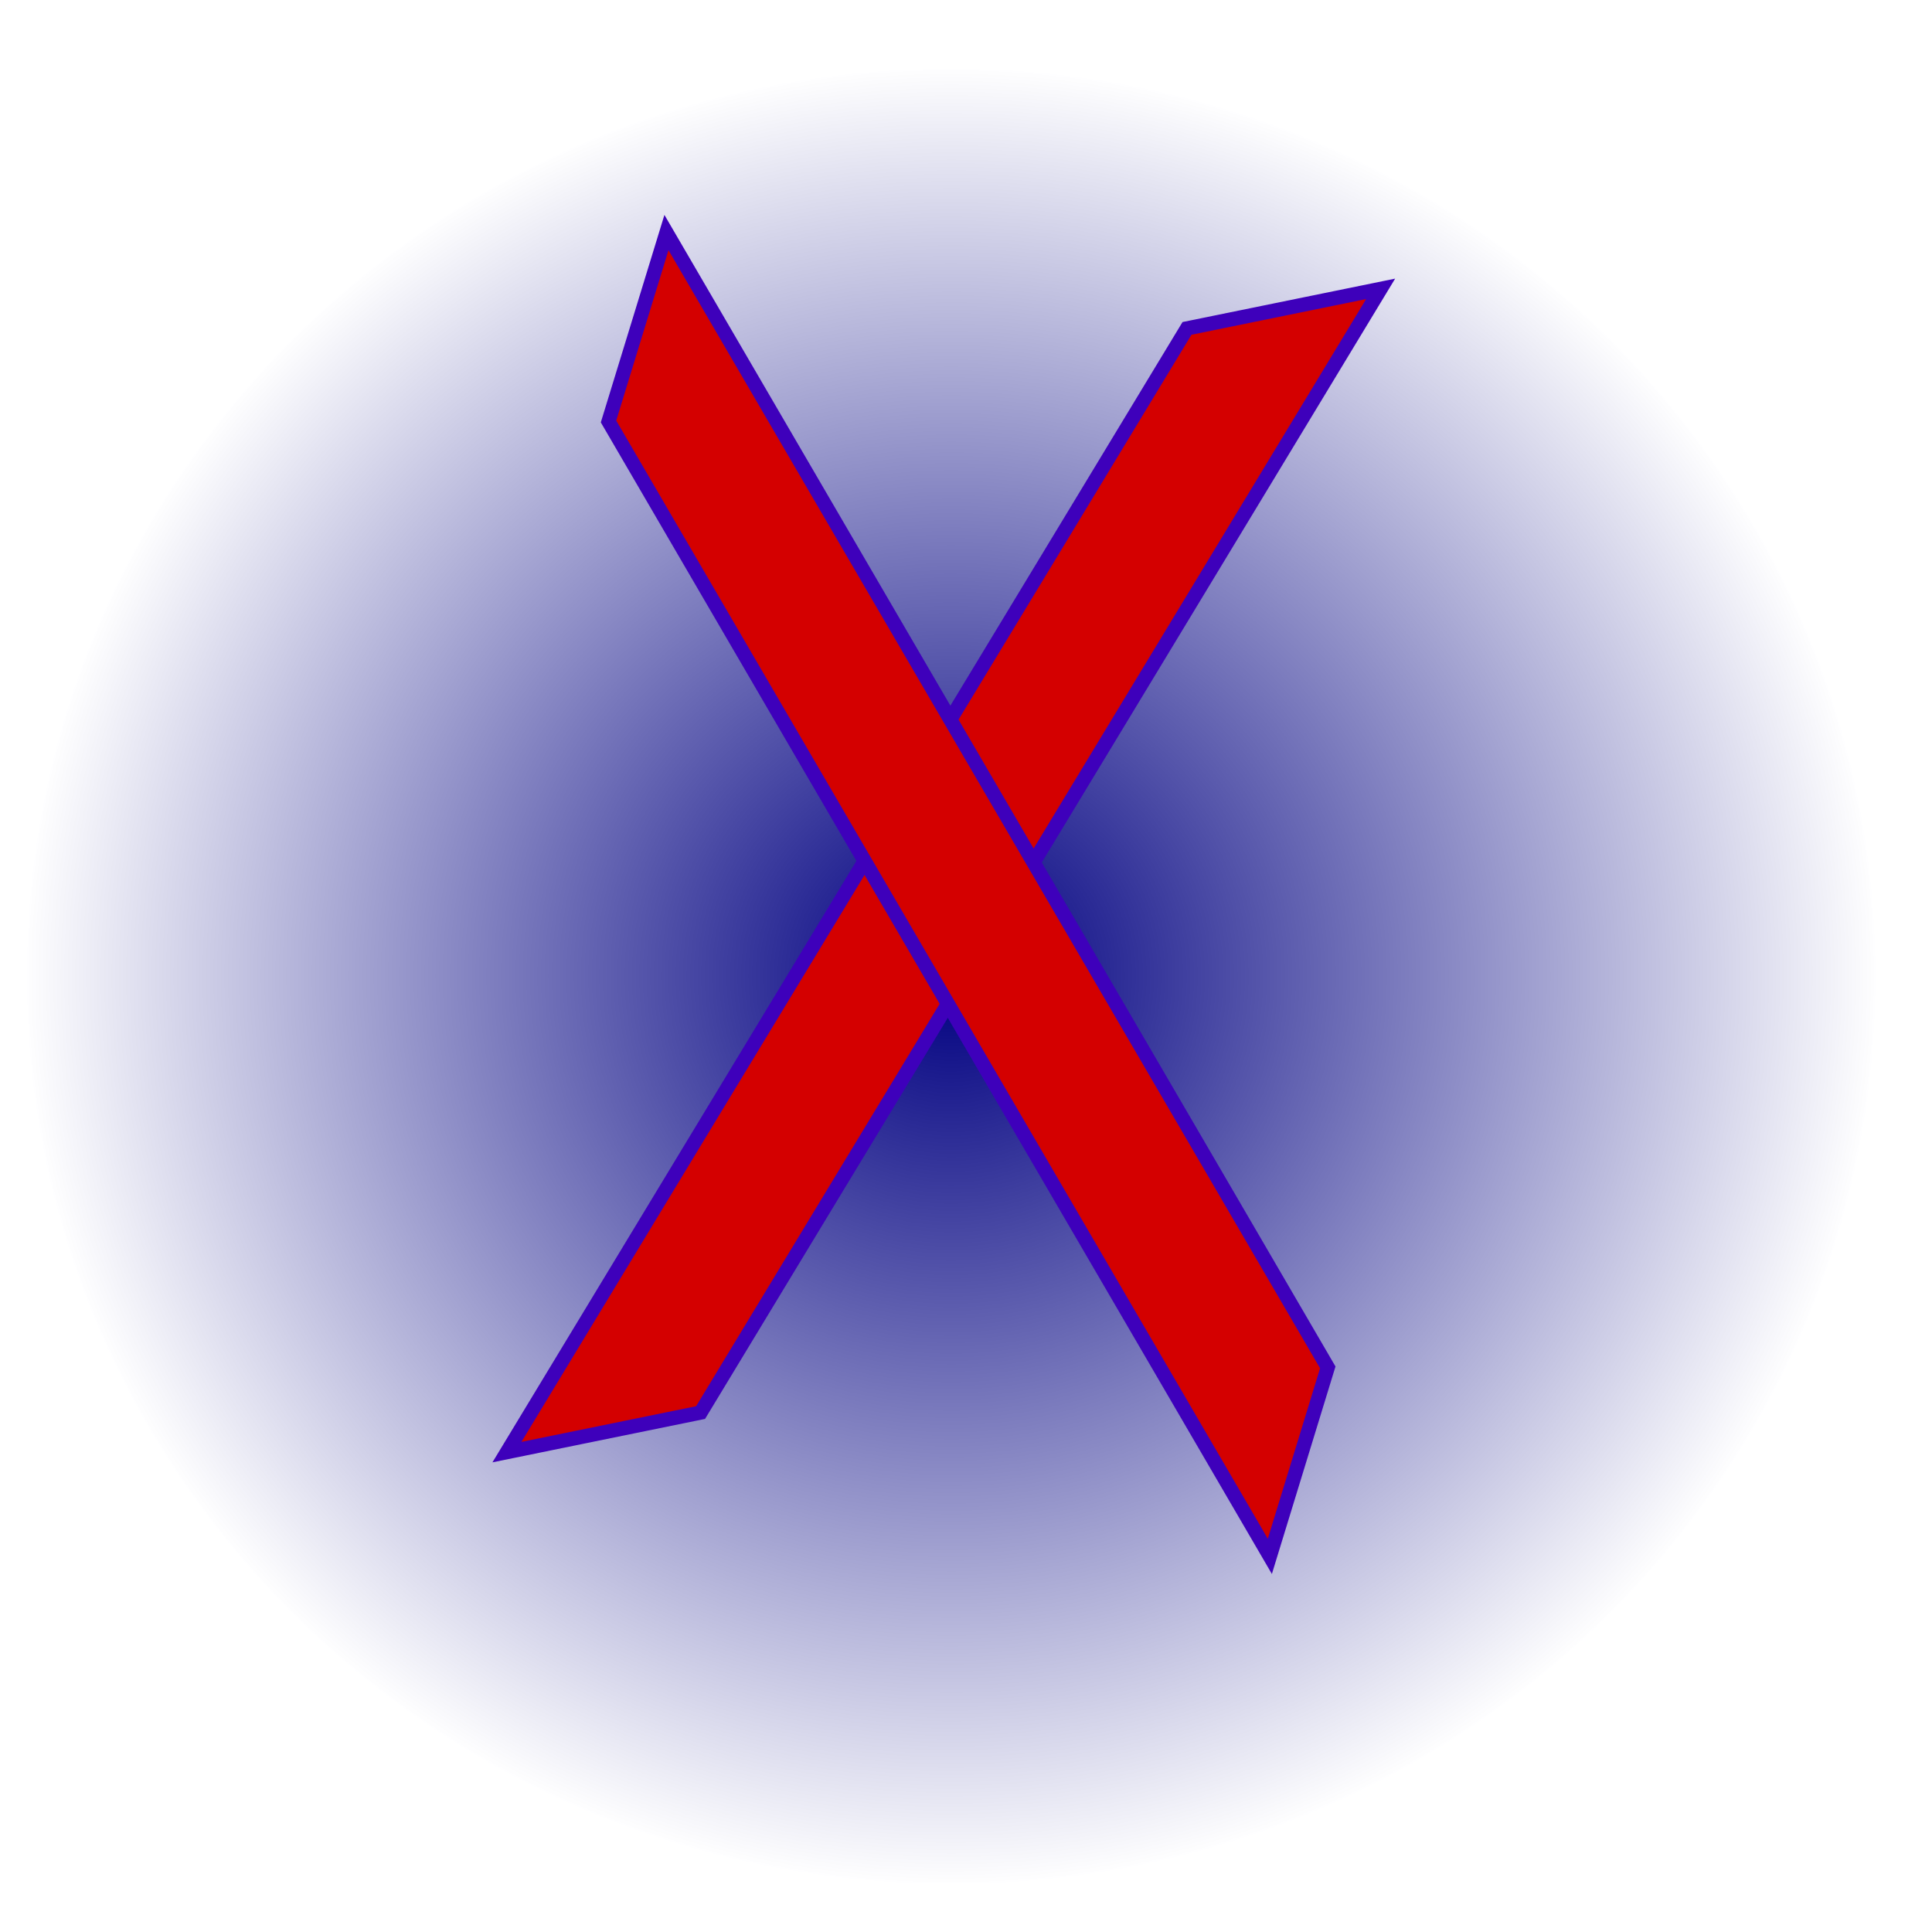
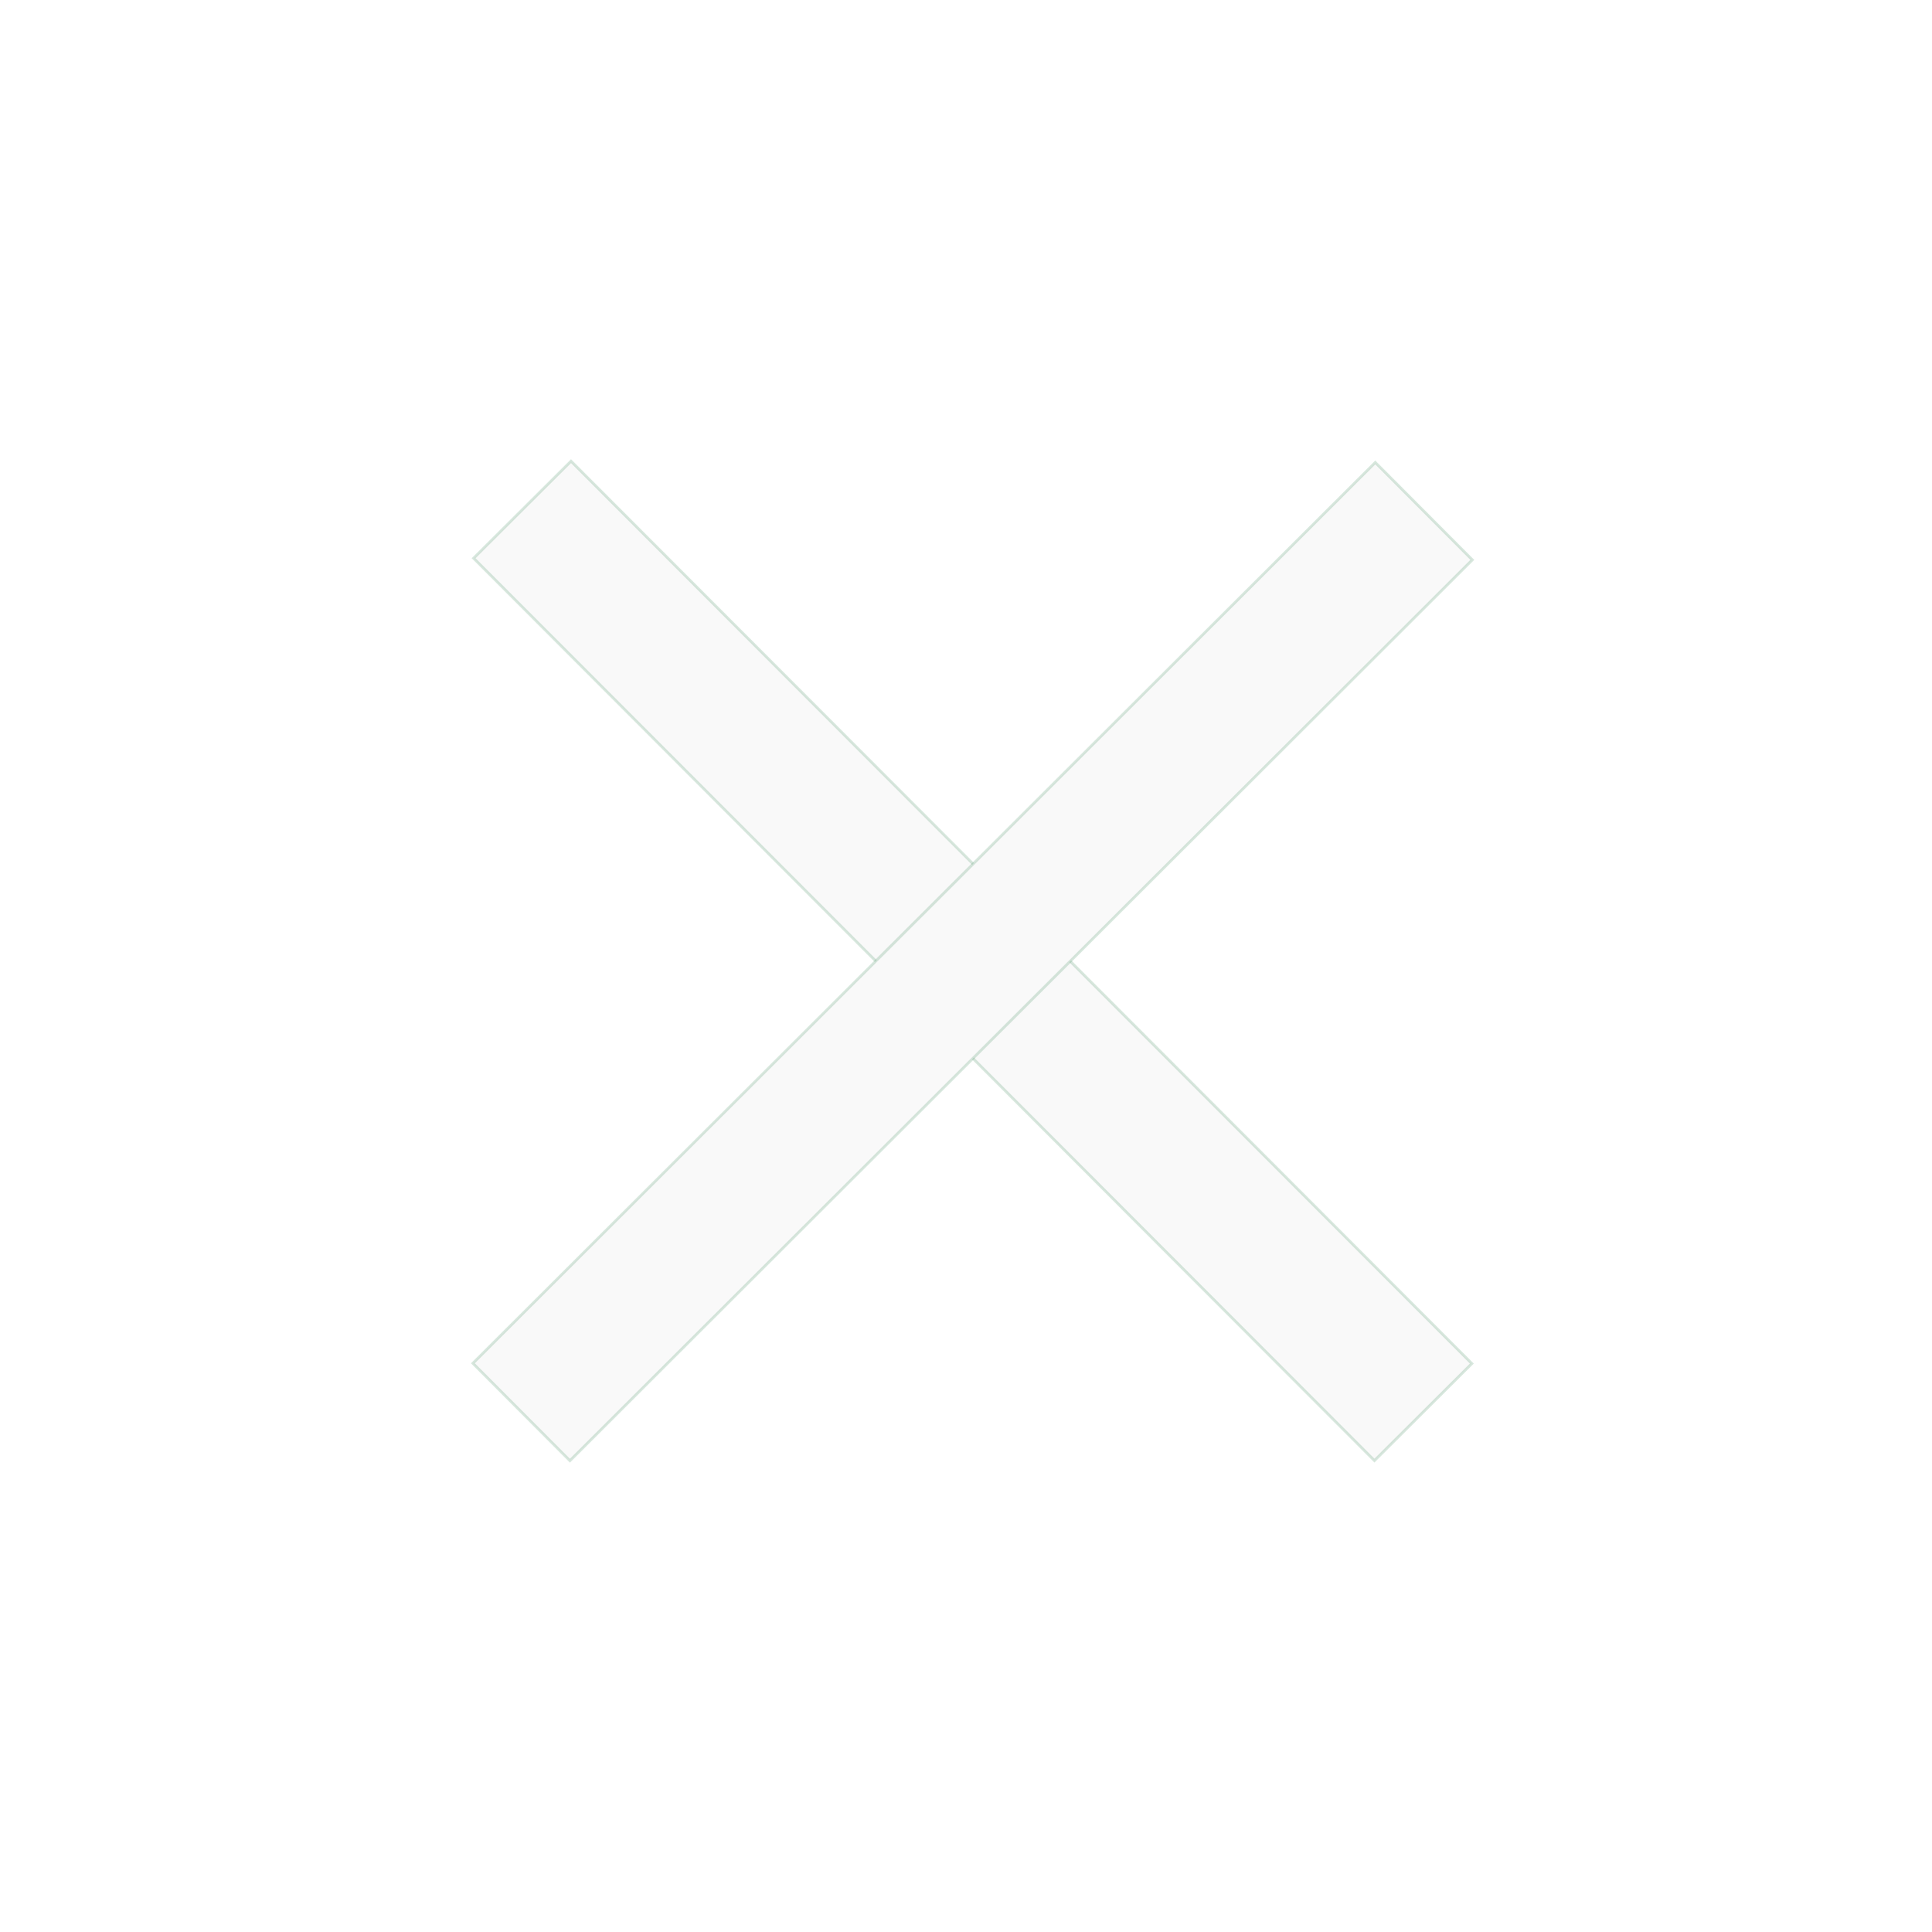
- <svg xmlns="http://www.w3.org/2000/svg" xmlns:xlink="http://www.w3.org/1999/xlink" width="75" height="75" viewBox="0 0 19.844 19.844" version="1.1" id="svg8">
+ <svg xmlns="http://www.w3.org/2000/svg" xmlns:ns1="http://www.openswatchbook.org/uri/2009/osb" width="200" height="200" viewBox="0 0 52.917 52.917" version="1.1" id="svg8">
  <defs id="defs2">
-     <linearGradient id="linearGradient1802">
-       <stop style="stop-color:#000080;stop-opacity:1;" offset="0" id="stop1798" />
-       <stop style="stop-color:#000080;stop-opacity:0;" offset="1" id="stop1800" />
+     <linearGradient id="linearGradient1406" ns1:paint="gradient">
+       <stop style="stop-color:#54259f;stop-opacity:1;" offset="0" id="stop1642" />
+       <stop style="stop-color:#1a1a1a;stop-opacity:0;" offset="1" id="stop1644" />
    </linearGradient>
-     <linearGradient id="linearGradient1794">
-       <stop style="stop-color:#3e8a5b;stop-opacity:1;" offset="0" id="stop1790" />
-       <stop style="stop-color:#3e8a5b;stop-opacity:0;" offset="1" id="stop1792" />
+     <linearGradient id="linearGradient1406-5" ns1:paint="gradient">
+       <stop style="stop-color:#54259f;stop-opacity:1;" offset="0" id="stop1402" />
+       <stop style="stop-color:#1a1a1a;stop-opacity:0;" offset="1" id="stop1404" />
    </linearGradient>
-     <filter style="color-interpolation-filters:sRGB" id="filter1764" x="-0.002" width="1.005" y="-0.002" height="1.005">
-       <feGaussianBlur stdDeviation="0.018" id="feGaussianBlur1766" />
-     </filter>
-     <radialGradient xlink:href="#linearGradient1794" id="radialGradient1796" cx="9.77" cy="10.027" fx="9.77" fy="10.027" r="9.528" gradientTransform="matrix(1,0,0,0.9820453,0,0.1800255)" gradientUnits="userSpaceOnUse" />
-     <radialGradient xlink:href="#linearGradient1802" id="radialGradient1804" cx="9.77" cy="10.027" fx="9.77" fy="10.027" r="9.528" gradientTransform="matrix(1,0,0,0.9820453,0,0.1800255)" gradientUnits="userSpaceOnUse" />
  </defs>
  <g id="layer1">
-     <ellipse style="opacity:1;fill:url(#radialGradient1804);fill-opacity:1;stroke:url(#radialGradient1796);stroke-width:0.082;stroke-miterlimit:4;stroke-dasharray:none;stroke-opacity:0.206;filter:url(#filter1764)" id="path920" cx="9.77" cy="10.027" rx="9.485" ry="9.313" />
+     <ellipse style="opacity:1;mix-blend-mode:color;fill:#000000;fill-opacity:0.537;stroke:none;stroke-width:0.08;stroke-opacity:0.206" id="path43" cx="26.498" cy="26.439" rx="26.257" ry="26.316" />
  </g>
  <g id="layer2">
-     <path style="opacity:1;fill:#ffd5d5;stroke:#3e00ec;stroke-width:1.431" d="" id="path21" transform="scale(0.2645833)" />
-     <path style="opacity:1;fill:#ffd5d5;stroke:#3e00ec;stroke-width:1.431" d="" id="path23" transform="scale(0.2645833)" />
-     <path style="opacity:1;fill:#ffd5d5;stroke:#3e00ec;stroke-width:1.431" d="" id="path25" transform="scale(0.2645833)" />
-     <path style="opacity:1;fill:#ffd5d5;stroke:#3e00ec;stroke-width:1.431" d="" id="path27" transform="scale(0.2645833)" />
-     <path style="opacity:1;fill:#ffd5d5;stroke:#3e00ec;stroke-width:1.431" d="" id="path29" transform="scale(0.2645833)" />
-     <path style="opacity:1;fill:#d40000;stroke:#3e00ec;stroke-width:1.431" d="" id="path31" transform="scale(0.2645833)" />
-     <path style="opacity:1;fill:#d40000;stroke:#3e00ec;stroke-width:1.431" d="" id="path33" transform="scale(0.2645833)" />
-     <path style="opacity:1;fill:#d40000;stroke:#3e00ec;stroke-width:1.431" d="" id="path35" transform="scale(0.2645833)" />
-     <path style="opacity:1;fill:#d40000;stroke:#3e00ec;stroke-width:1.431" d="" id="path37" transform="scale(0.2645833)" />
-     <path style="opacity:1;fill:#d40000;stroke:#3e00ec;stroke-width:1.431" d="" id="path39" transform="scale(0.2645833)" />
-     <path style="opacity:1;fill:#d40000;stroke:#3e00ec;stroke-width:1.431" d="" id="path43" transform="scale(0.2645833)" />
-     <path style="opacity:1;fill:#d40000;stroke:#3e00ec;stroke-width:1.431" d="" id="path45" transform="scale(0.2645833)" />
-     <path style="opacity:1;fill:#d40000;stroke:#3e00ec;stroke-width:1.431" d="" id="path47" transform="scale(0.2645833)" />
-     <path style="opacity:1;fill:#d40000;stroke:#3e00ec;stroke-width:1.431" d="" id="path49" transform="scale(0.2645833)" />
-     <path style="opacity:1;fill:#d40000;stroke:#3e00ec;stroke-width:1.431" d="" id="path51" transform="scale(0.2645833)" />
-     <path style="opacity:1;fill:#d40000;stroke:#3e00ec;stroke-width:1.431" d="" id="path53" transform="scale(0.2645833)" />
-     <path style="opacity:1;fill:#d40000;stroke:#3e00ec;stroke-width:1.431" d="" id="path55" transform="scale(0.2645833)" />
-     <path style="opacity:1;fill:#d40000;stroke:#3e00ec;stroke-width:1.431" d="" id="path57" transform="scale(0.2645833)" />
-     <path style="opacity:1;fill:#d40000;stroke:#3e00ec;stroke-width:1.431" d="" id="path59" transform="scale(0.2645833)" />
-     <path style="opacity:1;fill:#d40000;stroke:#3e00ec;stroke-width:1.431" d="" id="path61" transform="scale(0.2645833)" />
-     <path style="opacity:1;fill:#d40000;stroke:#3e00ec;stroke-width:1.431" d="" id="path63" transform="scale(0.2645833)" />
-     <path style="opacity:1;fill:#d40000;stroke:#3e00ec;stroke-width:1.431" d="" id="path65" transform="scale(0.2645833)" />
-     <path style="opacity:1;fill:#d40000;stroke:#3e00ec;stroke-width:1.431" d="" id="path67" transform="scale(0.2645833)" />
-     <path style="opacity:1;fill:#d40000;stroke:#3e00bb;stroke-width:1.431;stroke-opacity:1" d="" id="path69" transform="scale(0.2645833)" />
-     <path style="opacity:1;fill:#d40000;stroke:#3e00bb;stroke-width:1.431;stroke-opacity:1" d="" id="path894" transform="scale(0.2645833)" />
-     <path style="opacity:1;fill:#d40000;stroke:#3e00bb;stroke-width:1.431;stroke-opacity:1" d="" id="path896" transform="scale(0.2645833)" />
-     <rect style="fill:#d40000;stroke:#3e00bb;stroke-width:0.199;stroke-opacity:1" id="rect898-3" width="2.03" height="13.491" x="16.576" y="7.82" transform="matrix(0.9797711,-0.2001213,-0.5177494,0.8555323,0,0)" />
-     <rect style="fill:#d40000;stroke:#3e00bb;stroke-width:0.199;stroke-opacity:1" id="rect898-3-3" width="2.03" height="13.491" x="4.384" y="9.862" transform="matrix(0.2930975,-0.9560826,0.5034883,0.8640021,0,0)" />
+     <rect style="fill:#f9f9f9;stroke:#3e8a5b;stroke-width:0.076;stroke-opacity:0.206" id="rect45-3-3-6" width="34.924" height="3.766" x="-54.911" y="-1.621" transform="matrix(-0.7064907,-0.7077223,0.7084354,-0.7057757,0,0)" />
+     <rect style="fill:#f9f9f9;stroke:#3e8a5b;stroke-width:0.076;stroke-opacity:0.206" id="rect45-3-3-6-7" width="34.924" height="3.766" x="-17.746" y="-39.343" transform="matrix(-0.7077223,0.7064907,-0.7057757,-0.7084354,0,0)" />
  </g>
</svg>
